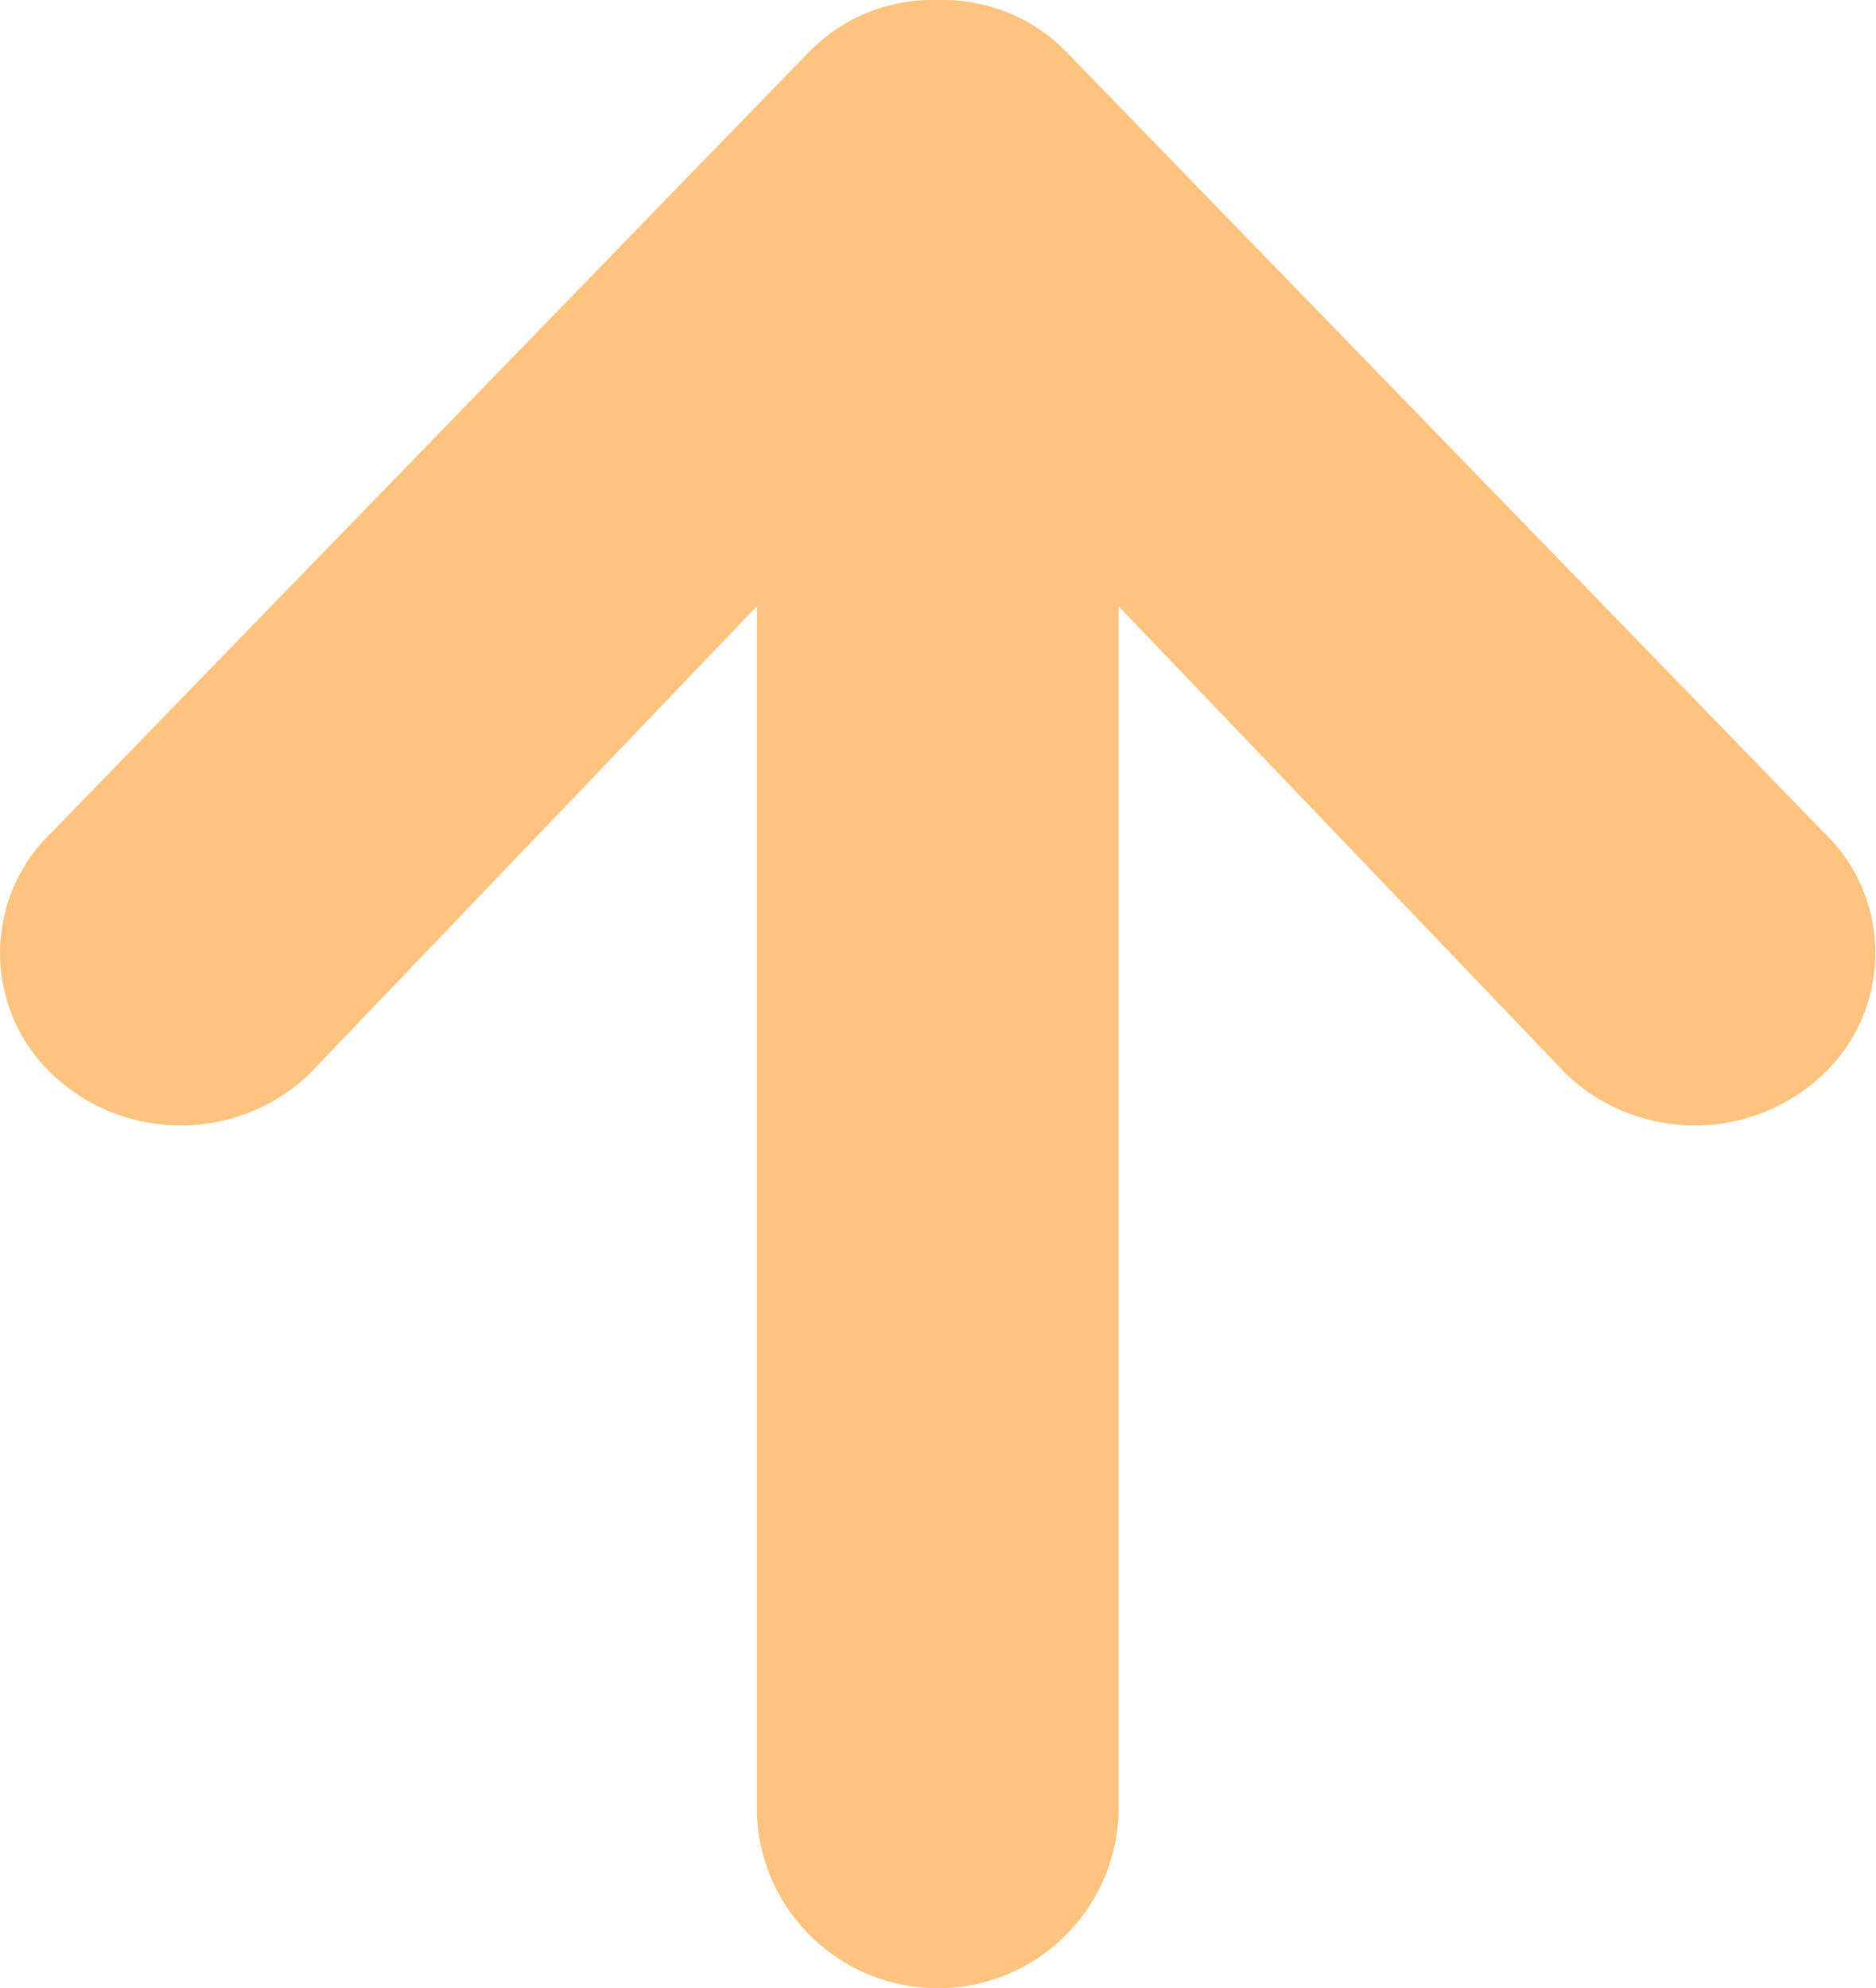
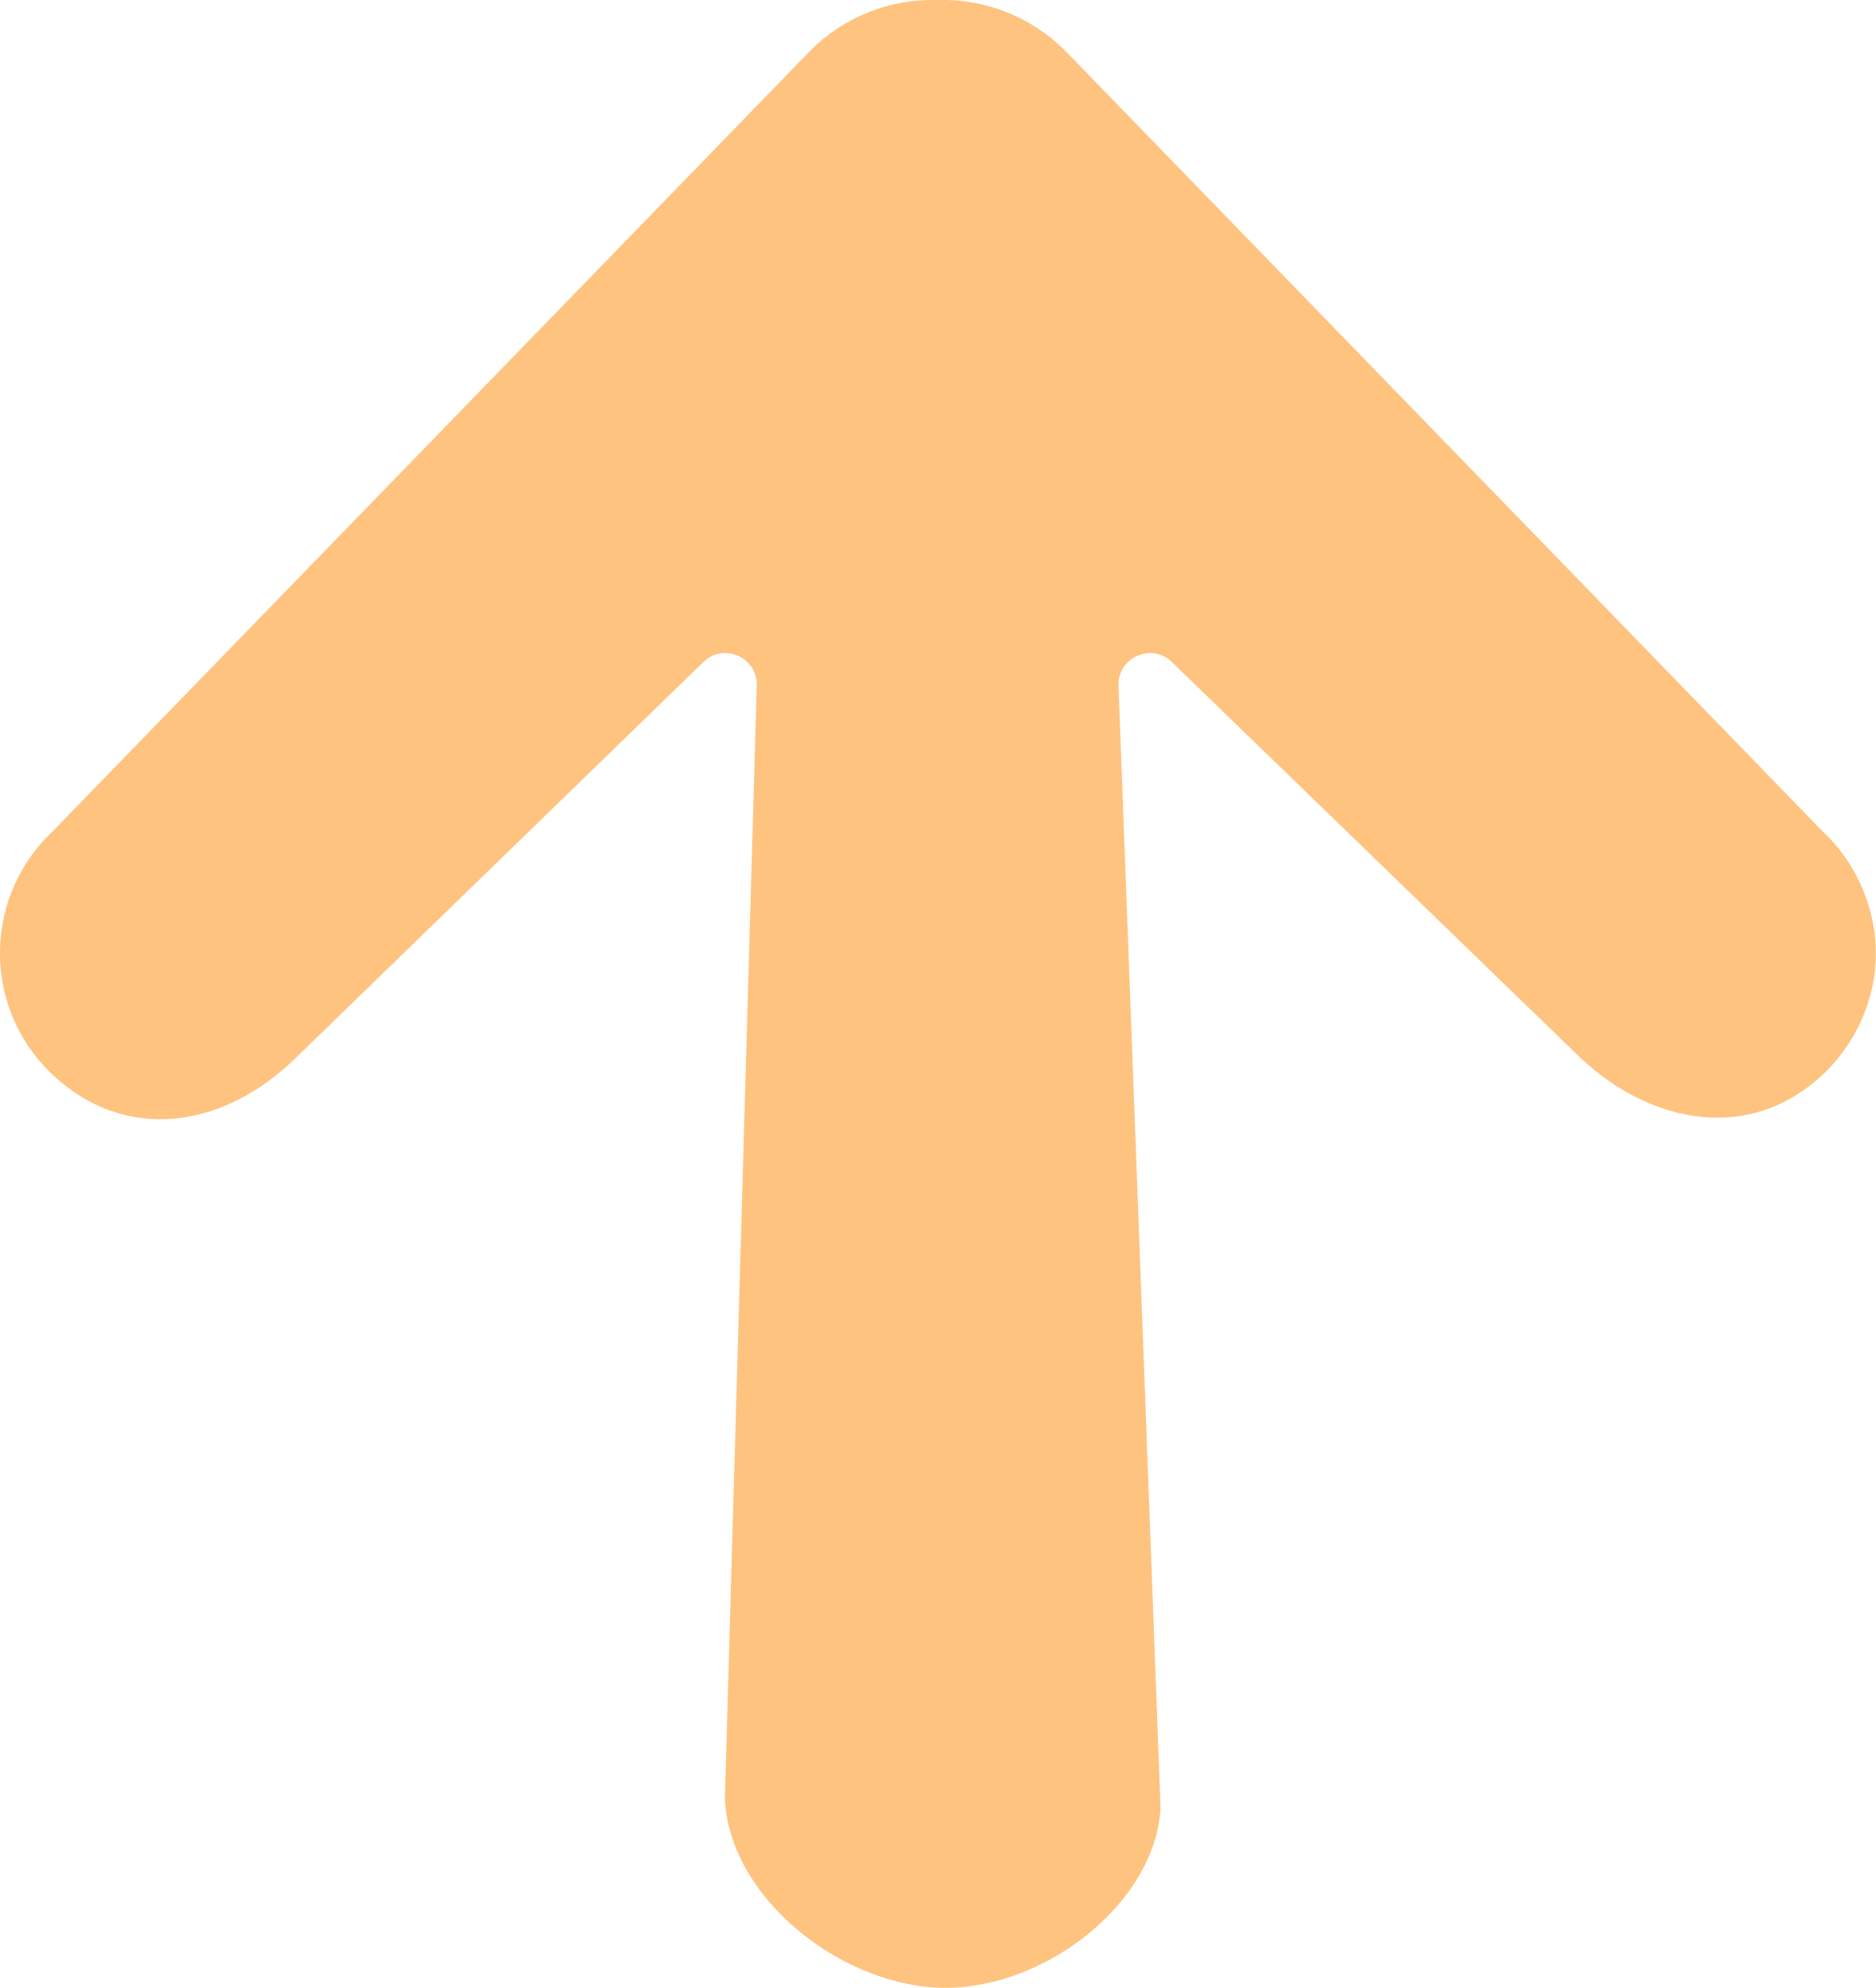
- <svg xmlns="http://www.w3.org/2000/svg" width="60.294" height="63.918" viewBox="0 0 60.294 63.918">
-   <path id="Icon_ionic-md-arrow-round-up" data-name="Icon ionic-md-arrow-round-up" d="M64.921,32.344,40.582,7.26a5.532,5.532,0,0,0-4.069-1.635h-.073A5.532,5.532,0,0,0,32.372,7.26L8.033,32.344a5.371,5.371,0,0,0,0,7.847,6.008,6.008,0,0,0,8.21,0L30.665,25.115v38.87a5.818,5.818,0,0,0,11.625,0V25.115L56.711,40.19a6.008,6.008,0,0,0,8.21,0A5.371,5.371,0,0,0,64.921,32.344Z" transform="translate(-6.33 -5.625)" fill="#ffc380" />
+ <svg xmlns="http://www.w3.org/2000/svg" id="Layer_2" viewBox="0 0 101.7 107.79">
+   <defs>
+     <style>.cls-1{fill:#ffc380;stroke-width:0px;}</style>
+   </defs>
+   <g id="Layer_1-2">
+     <path id="Icon_ionic-md-arrow-round-up" class="cls-1" d="m98.8,45.06L57.76,2.76C55.95.94,53.47-.06,50.9,0h-.12c-2.57-.06-5.05.93-6.86,2.76L2.87,45.06c-3.65,3.42-3.85,9.15-.43,12.8.14.15.28.29.43.43,3.9,3.64,9.07,2.92,12.96-.73l22.26-21.62c1.06-1.11,2.94-.36,2.94,1.18l-1.73,60.41c.24,5.41,6.42,10.25,11.96,10.25s11.43-4.71,11.66-9.79l-2.28-60.87c0-1.54,1.88-2.29,2.94-1.18l22.12,21.43c3.9,3.65,9.24,4.56,13.13.89,2.24-2.11,3.32-5.28,2.7-8.29-.39-1.93-1.36-3.63-2.73-4.91Z" />
+   </g>
</svg>
